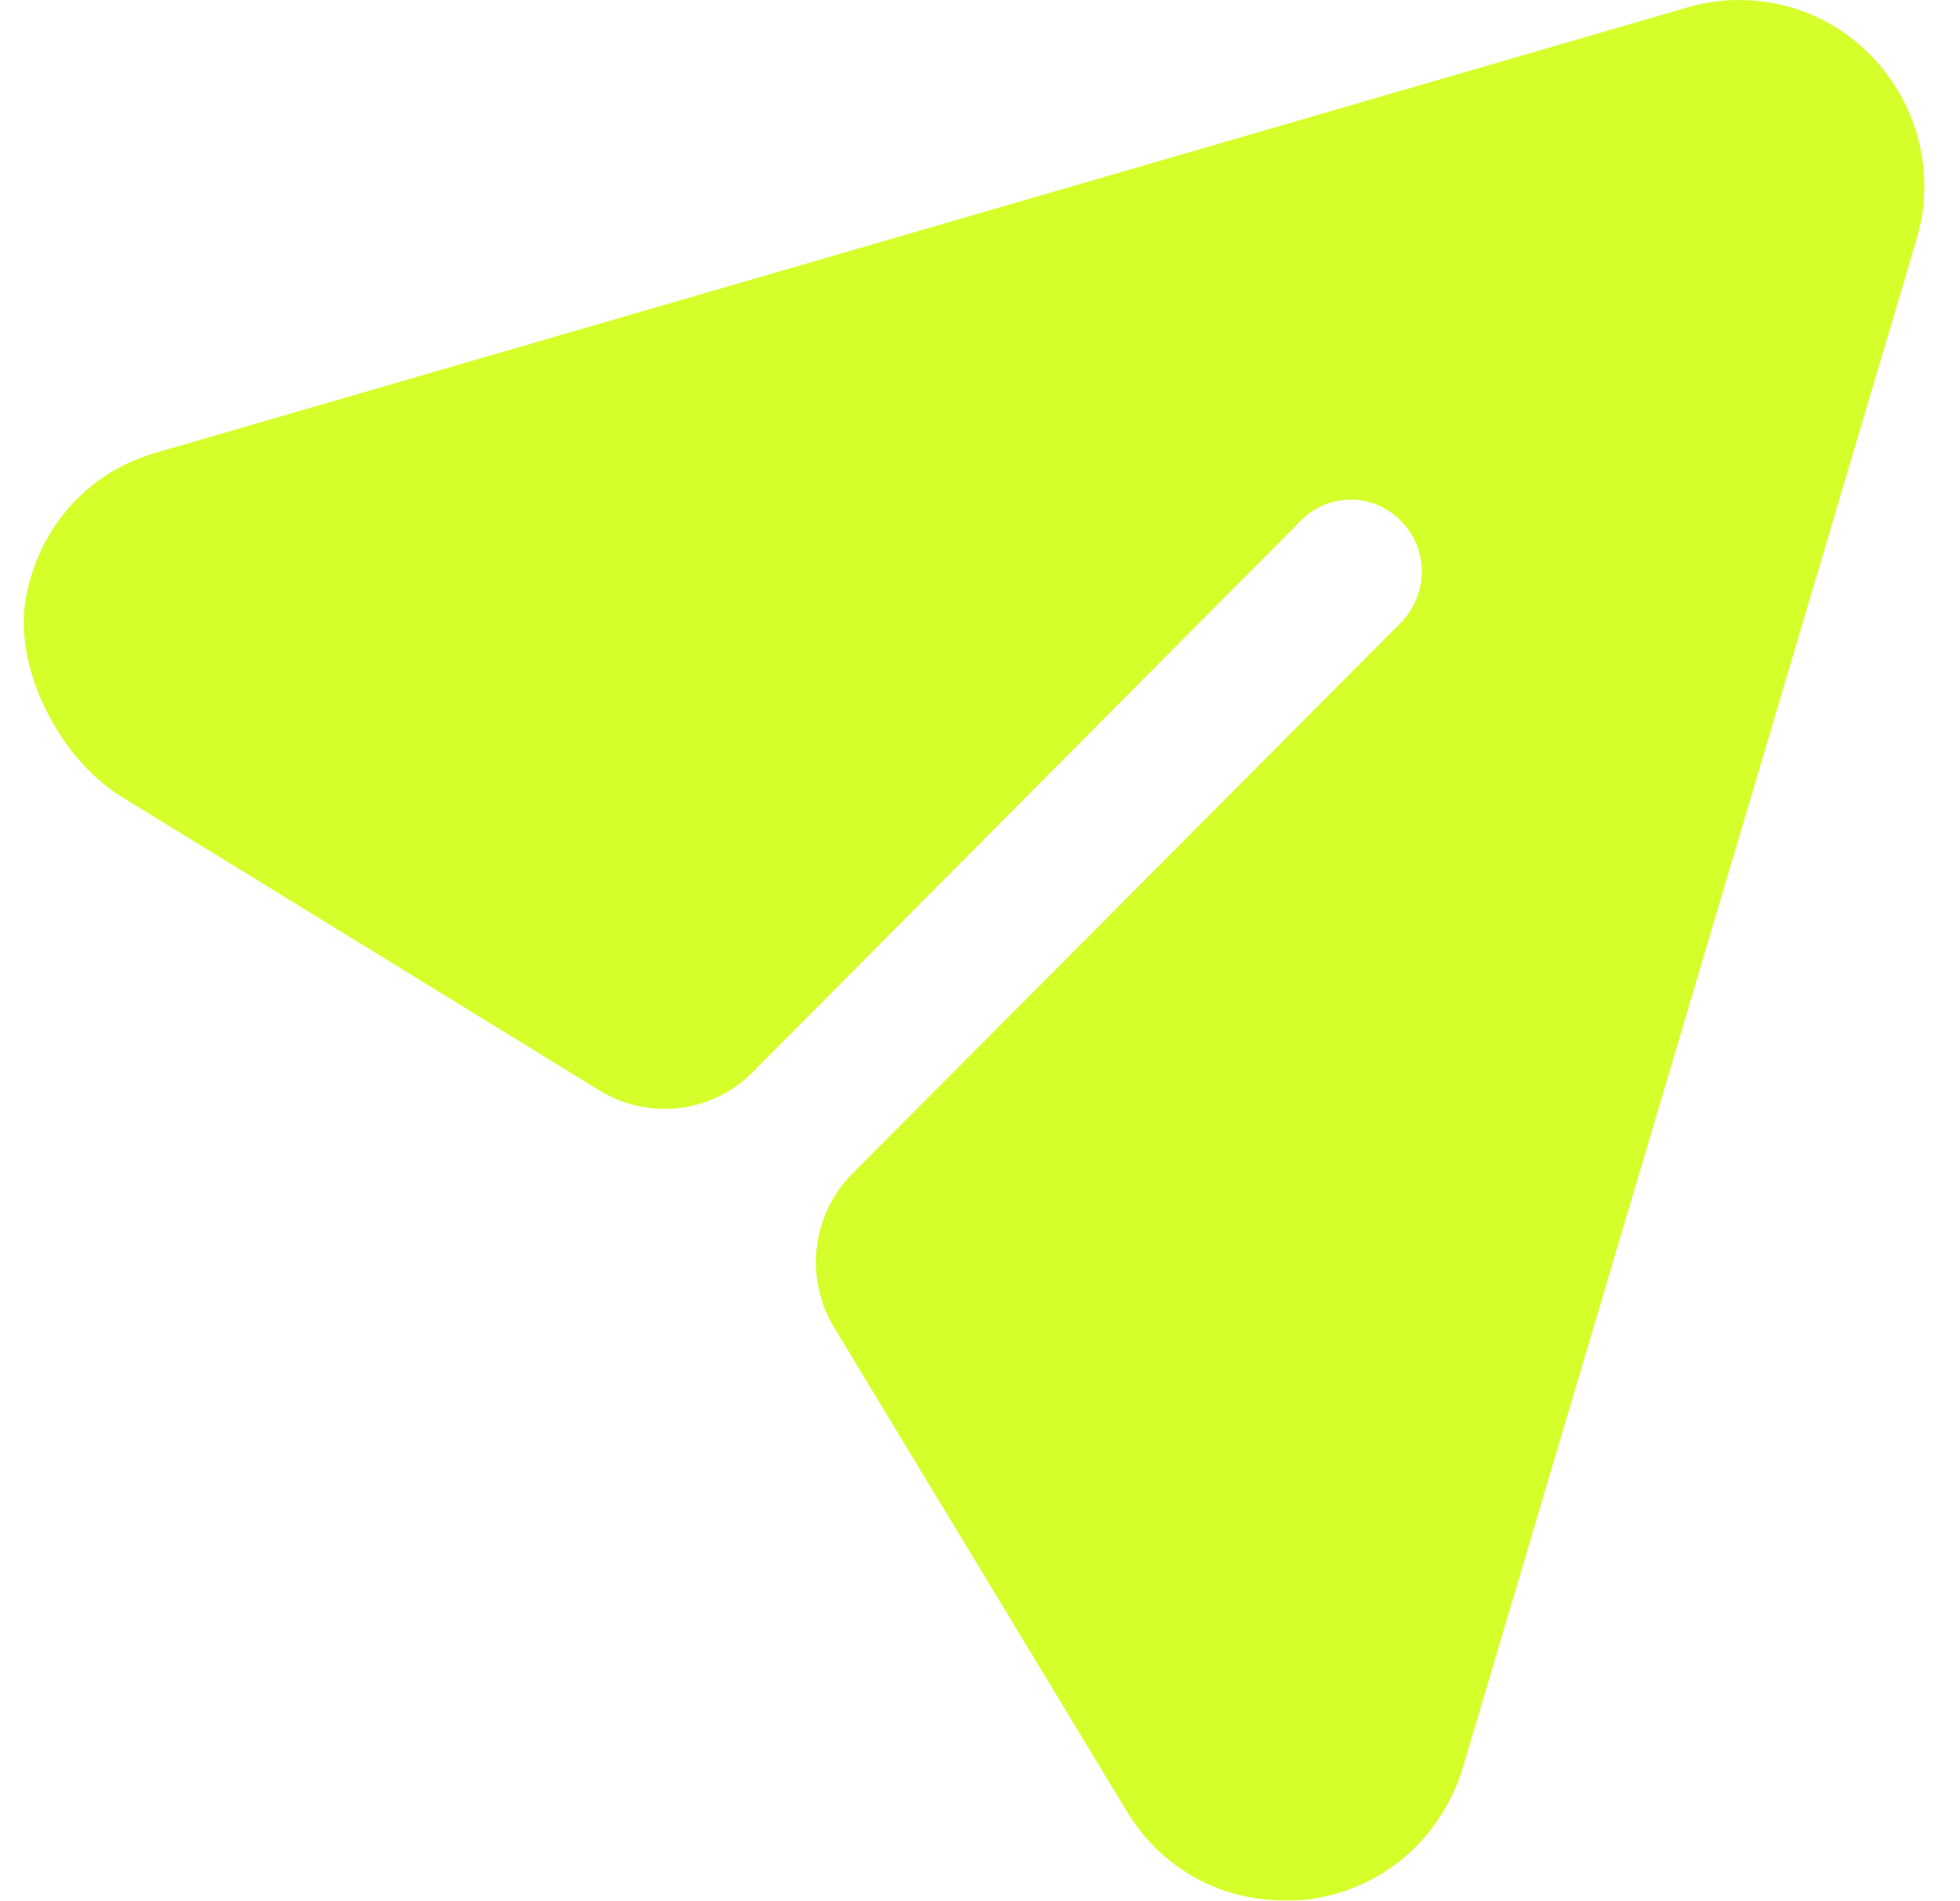
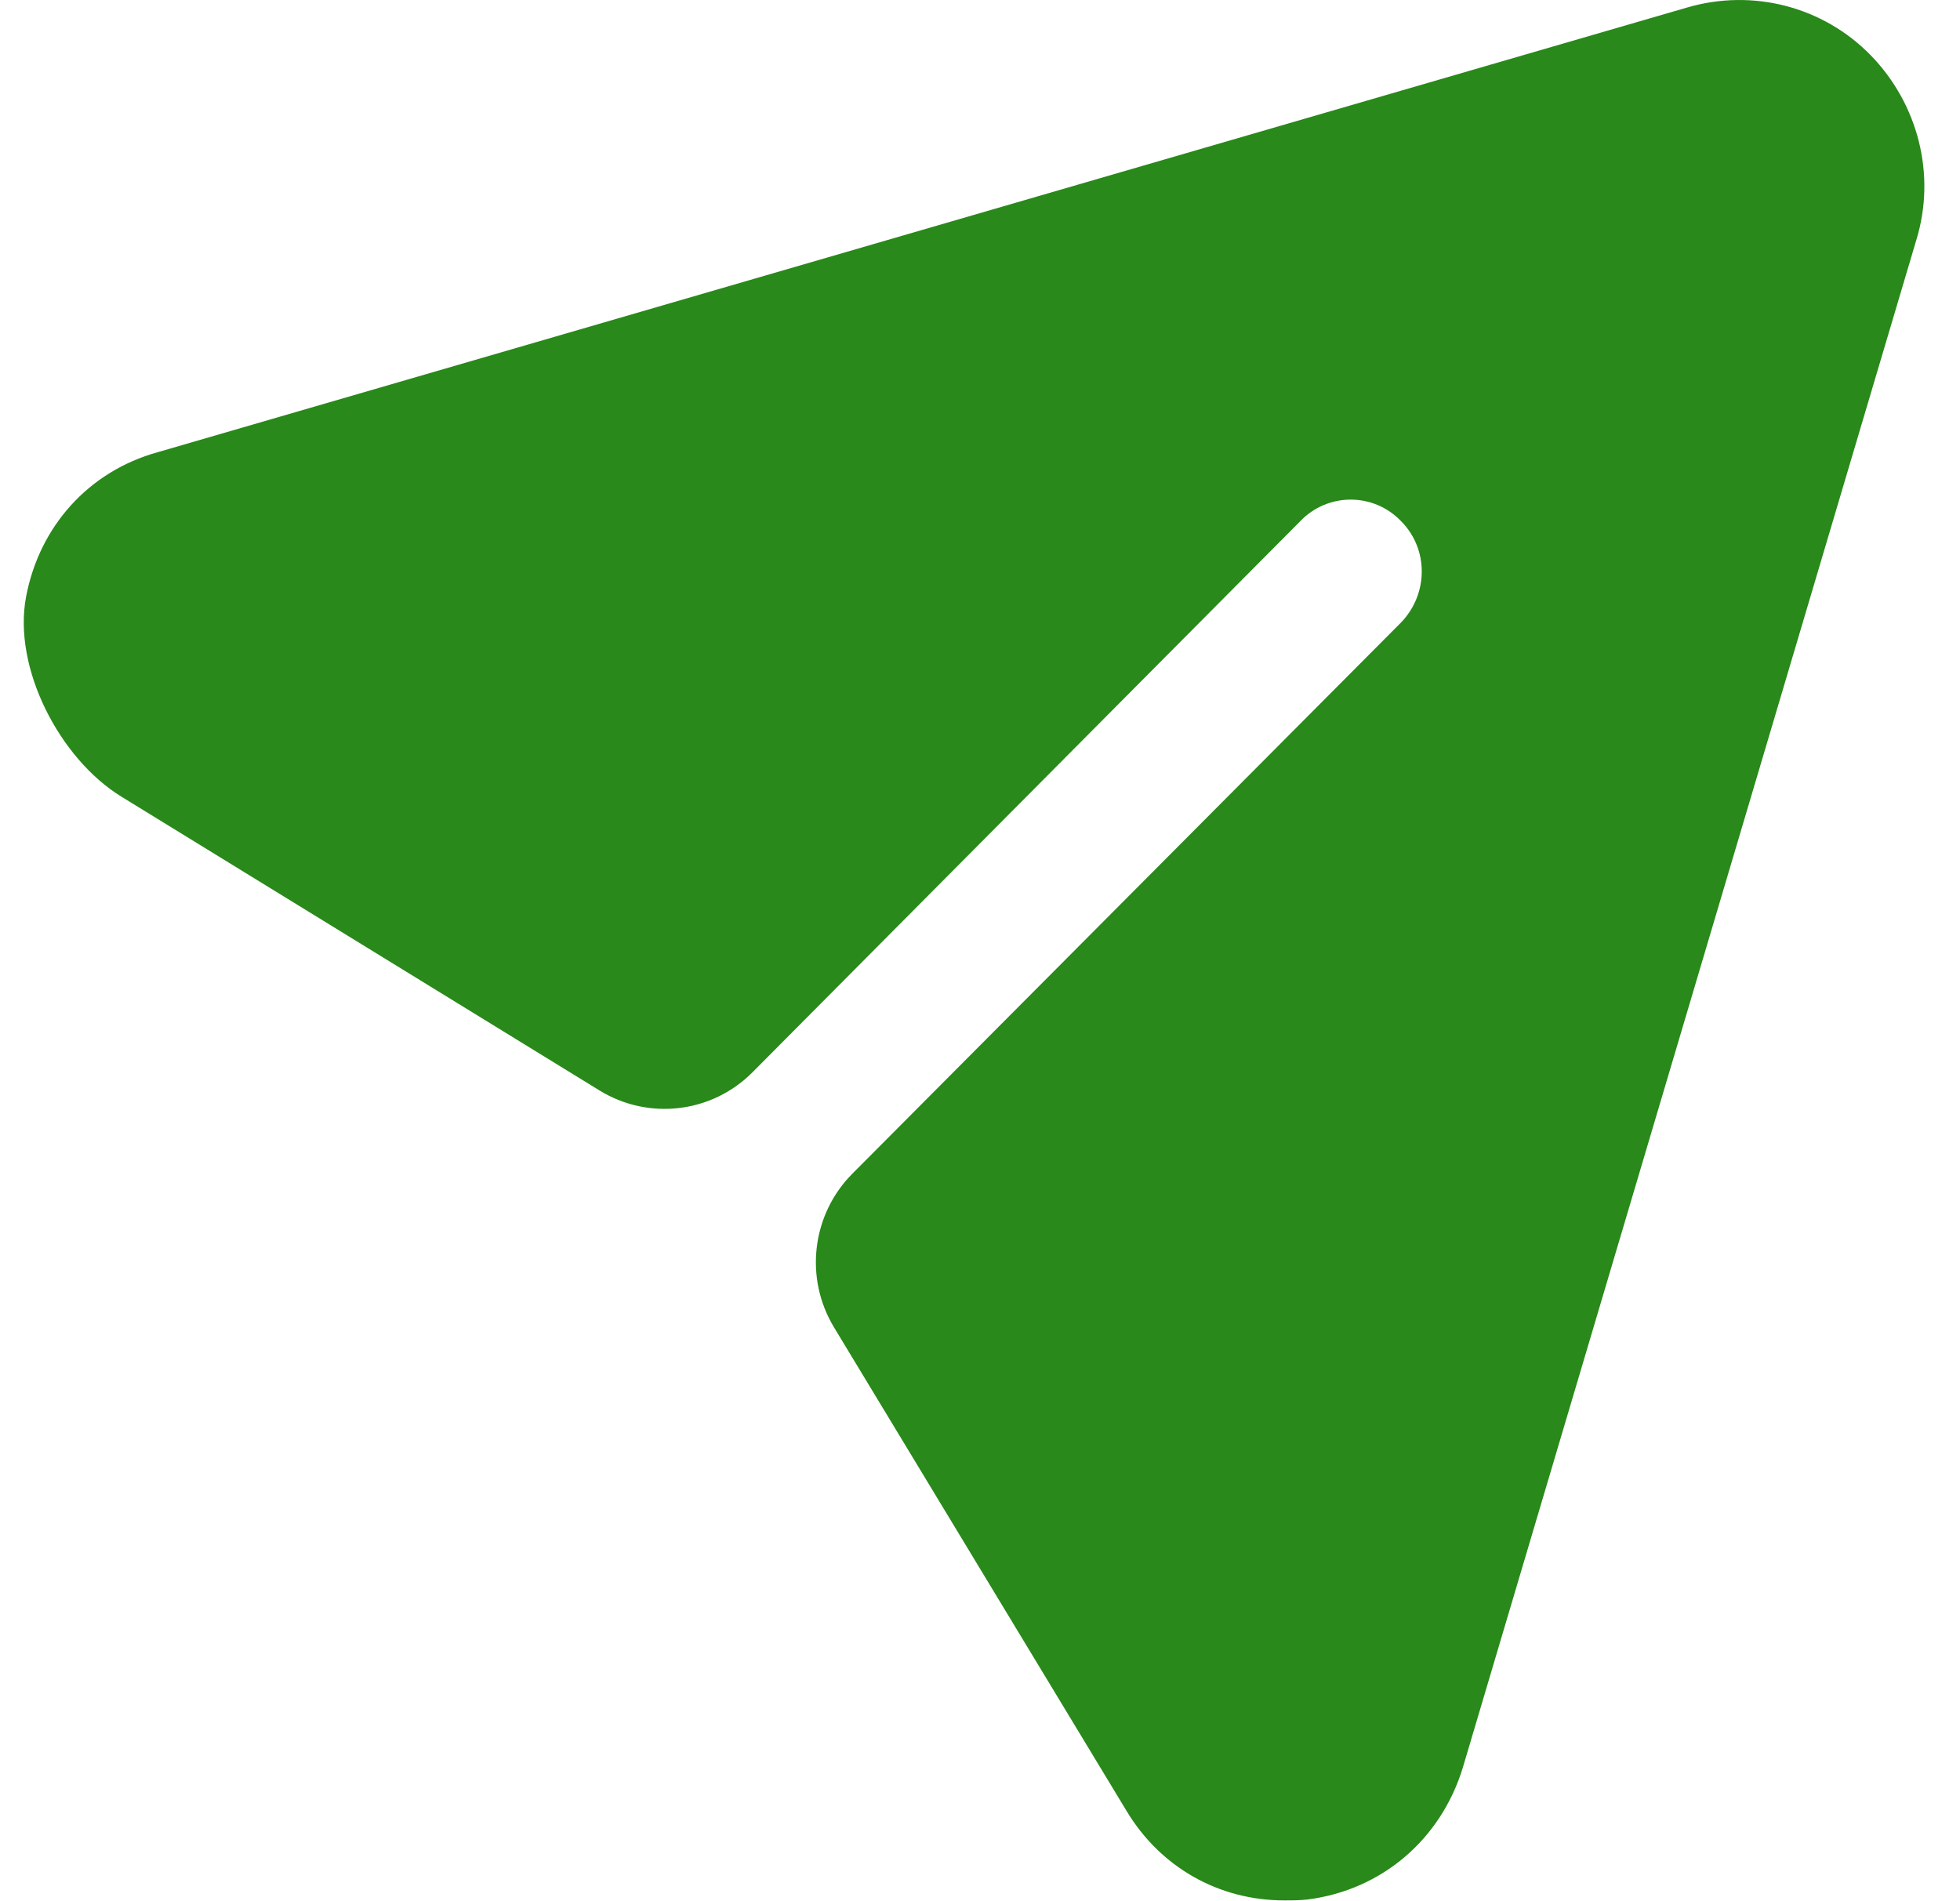
<svg xmlns="http://www.w3.org/2000/svg" width="33" height="32" viewBox="0 0 33 32" fill="none" version="1.1" id="svg4">
  <defs id="defs8" />
-   <path d="M31.497 0.931C30.696 0.11 29.512 -0.196 28.407 0.126L2.653 7.615C1.488 7.939 0.662 8.868 0.439 10.049C0.212 11.25 1.006 12.776 2.043 13.414L10.096 18.363C10.922 18.87 11.988 18.743 12.671 18.054L21.893 8.775C22.357 8.292 23.125 8.292 23.589 8.775C24.054 9.242 24.054 9.999 23.589 10.482L14.352 19.762C13.667 20.45 13.539 21.521 14.043 22.352L18.963 30.486C19.54 31.452 20.532 32 21.621 32C21.749 32 21.893 32 22.021 31.984C23.269 31.823 24.262 30.969 24.63 29.761L32.265 4.04C32.601 2.944 32.297 1.753 31.497 0.931" fill="#00F6FF" id="path2" style="fill:#d4ff2a" />
+   <path d="M31.497 0.931C30.696 0.11 29.512 -0.196 28.407 0.126L2.653 7.615C1.488 7.939 0.662 8.868 0.439 10.049C0.212 11.25 1.006 12.776 2.043 13.414L10.096 18.363C10.922 18.87 11.988 18.743 12.671 18.054L21.893 8.775C22.357 8.292 23.125 8.292 23.589 8.775C24.054 9.242 24.054 9.999 23.589 10.482L14.352 19.762C13.667 20.45 13.539 21.521 14.043 22.352L18.963 30.486C19.54 31.452 20.532 32 21.621 32C21.749 32 21.893 32 22.021 31.984C23.269 31.823 24.262 30.969 24.63 29.761L32.265 4.04C32.601 2.944 32.297 1.753 31.497 0.931" fill="#00F6FF" id="path2" style="fill:#29891a;fill-opacity:1" />
</svg>
